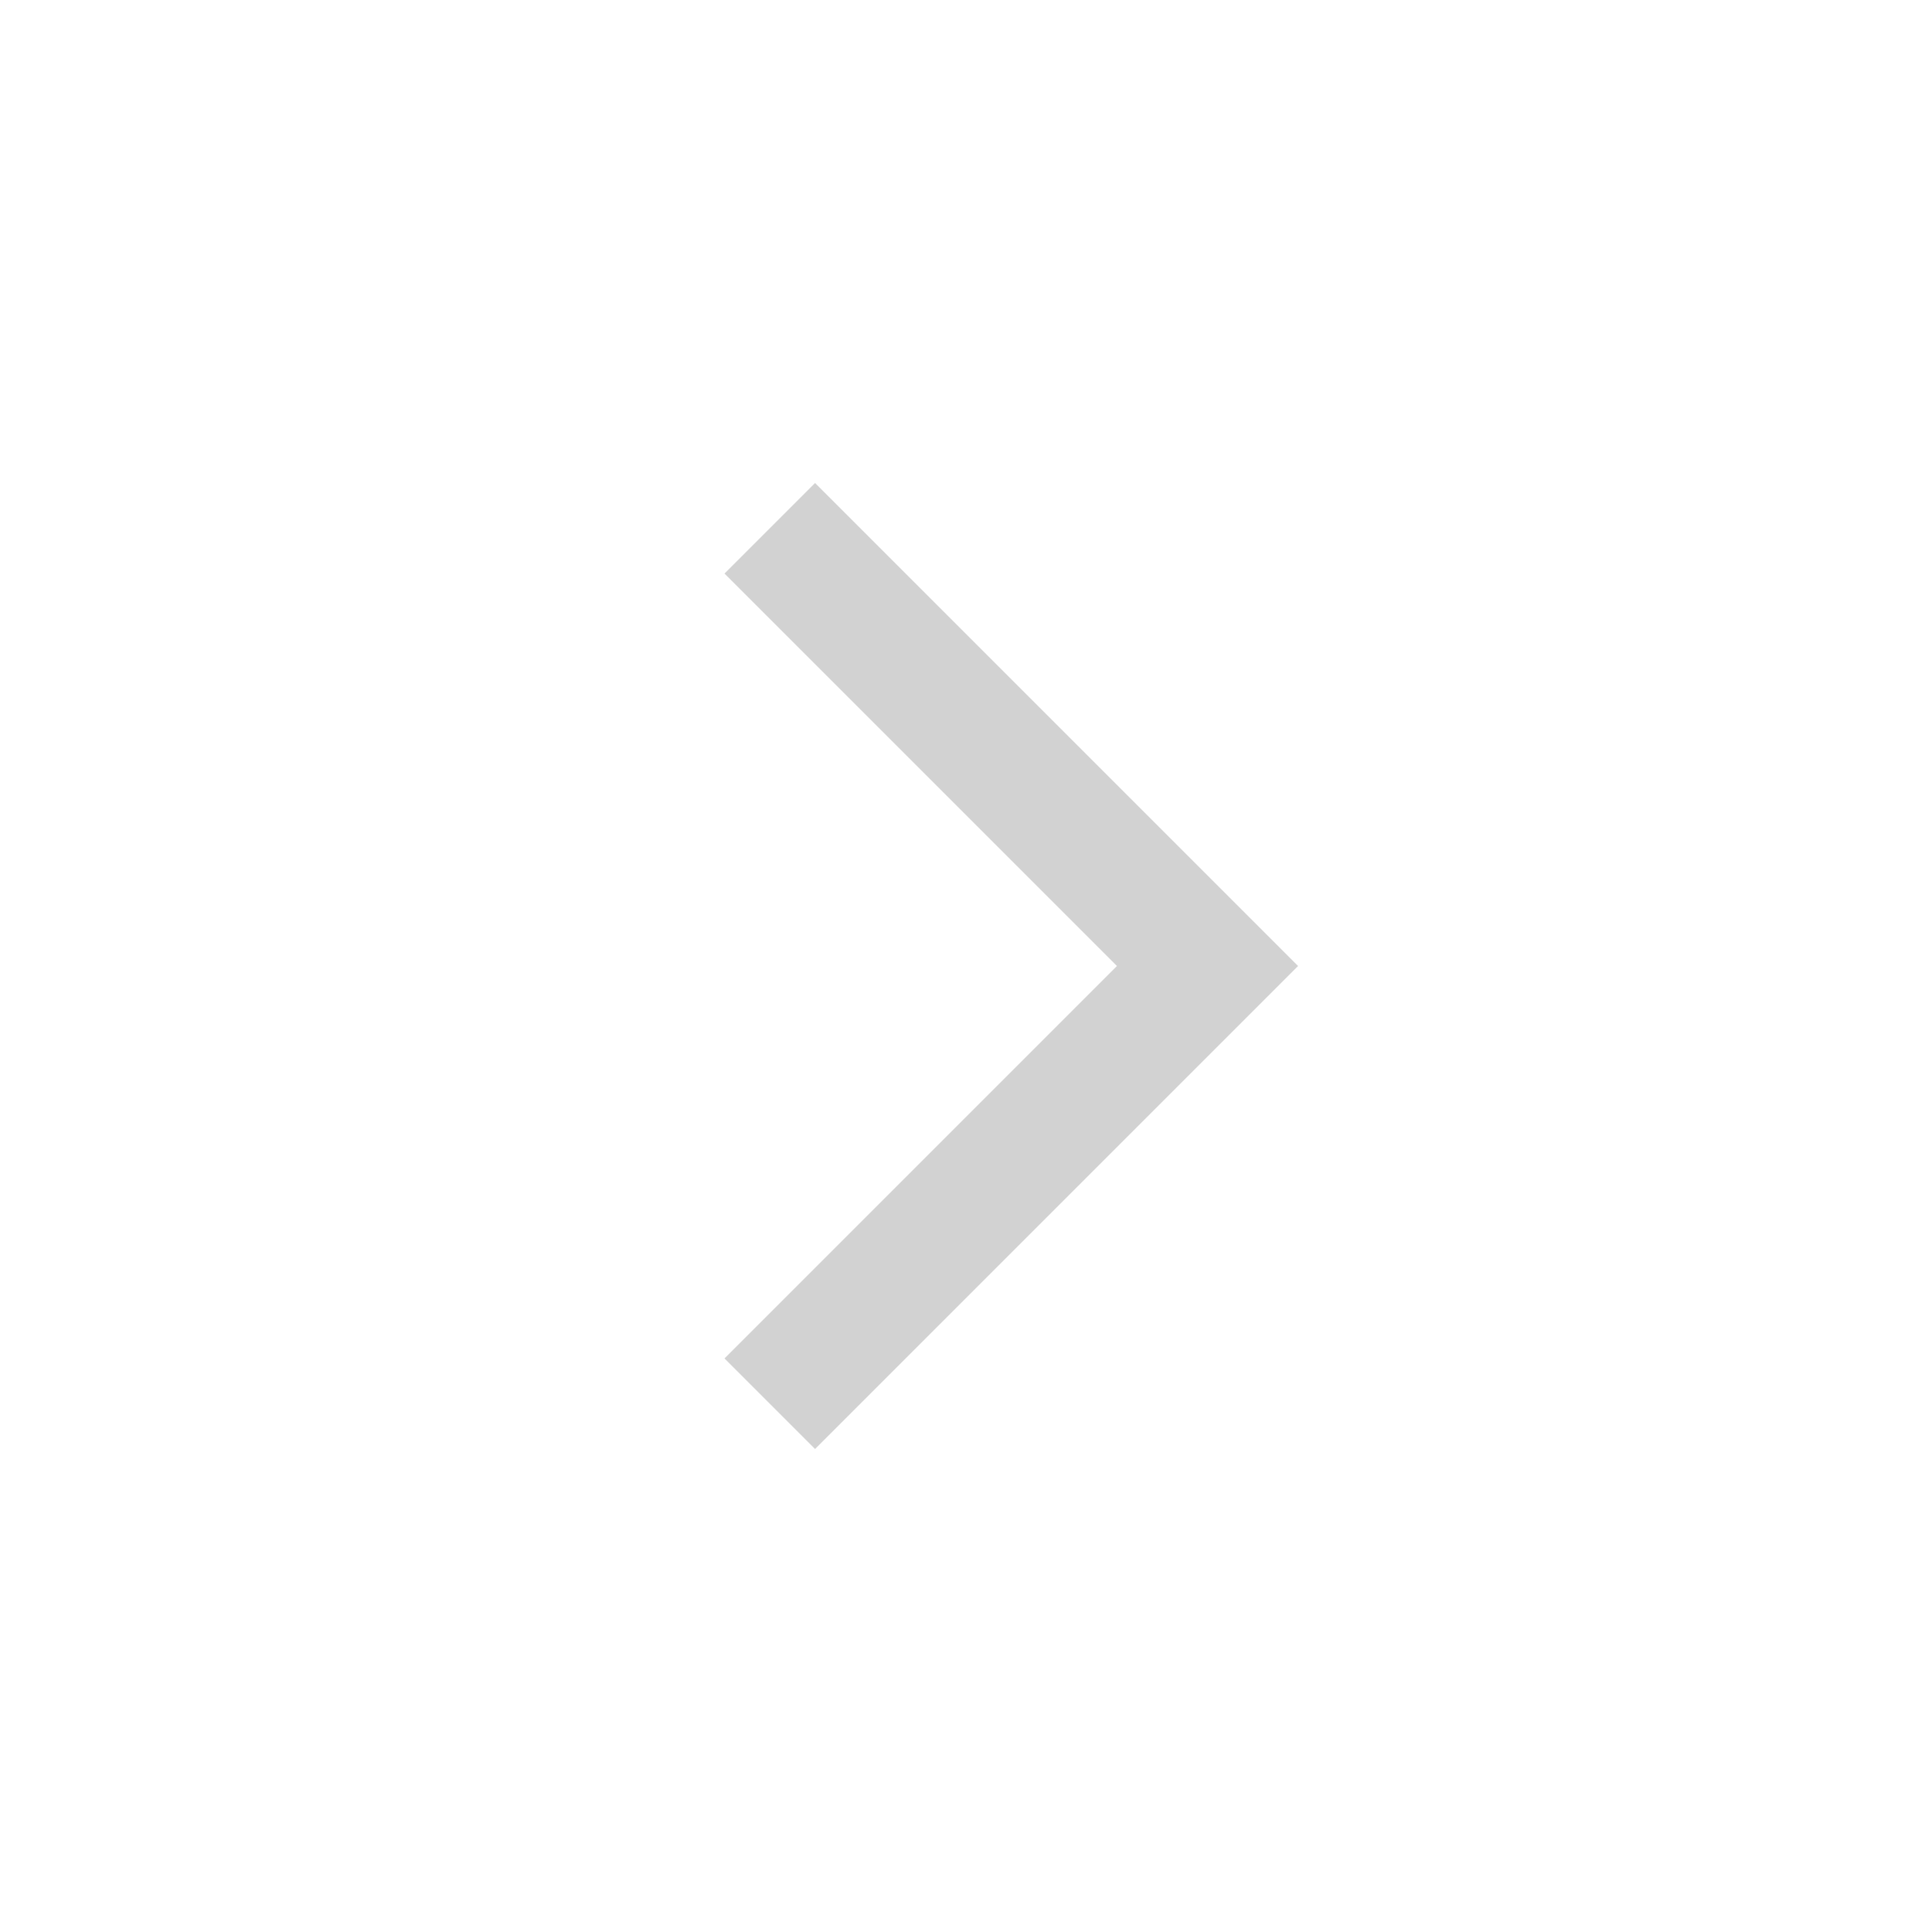
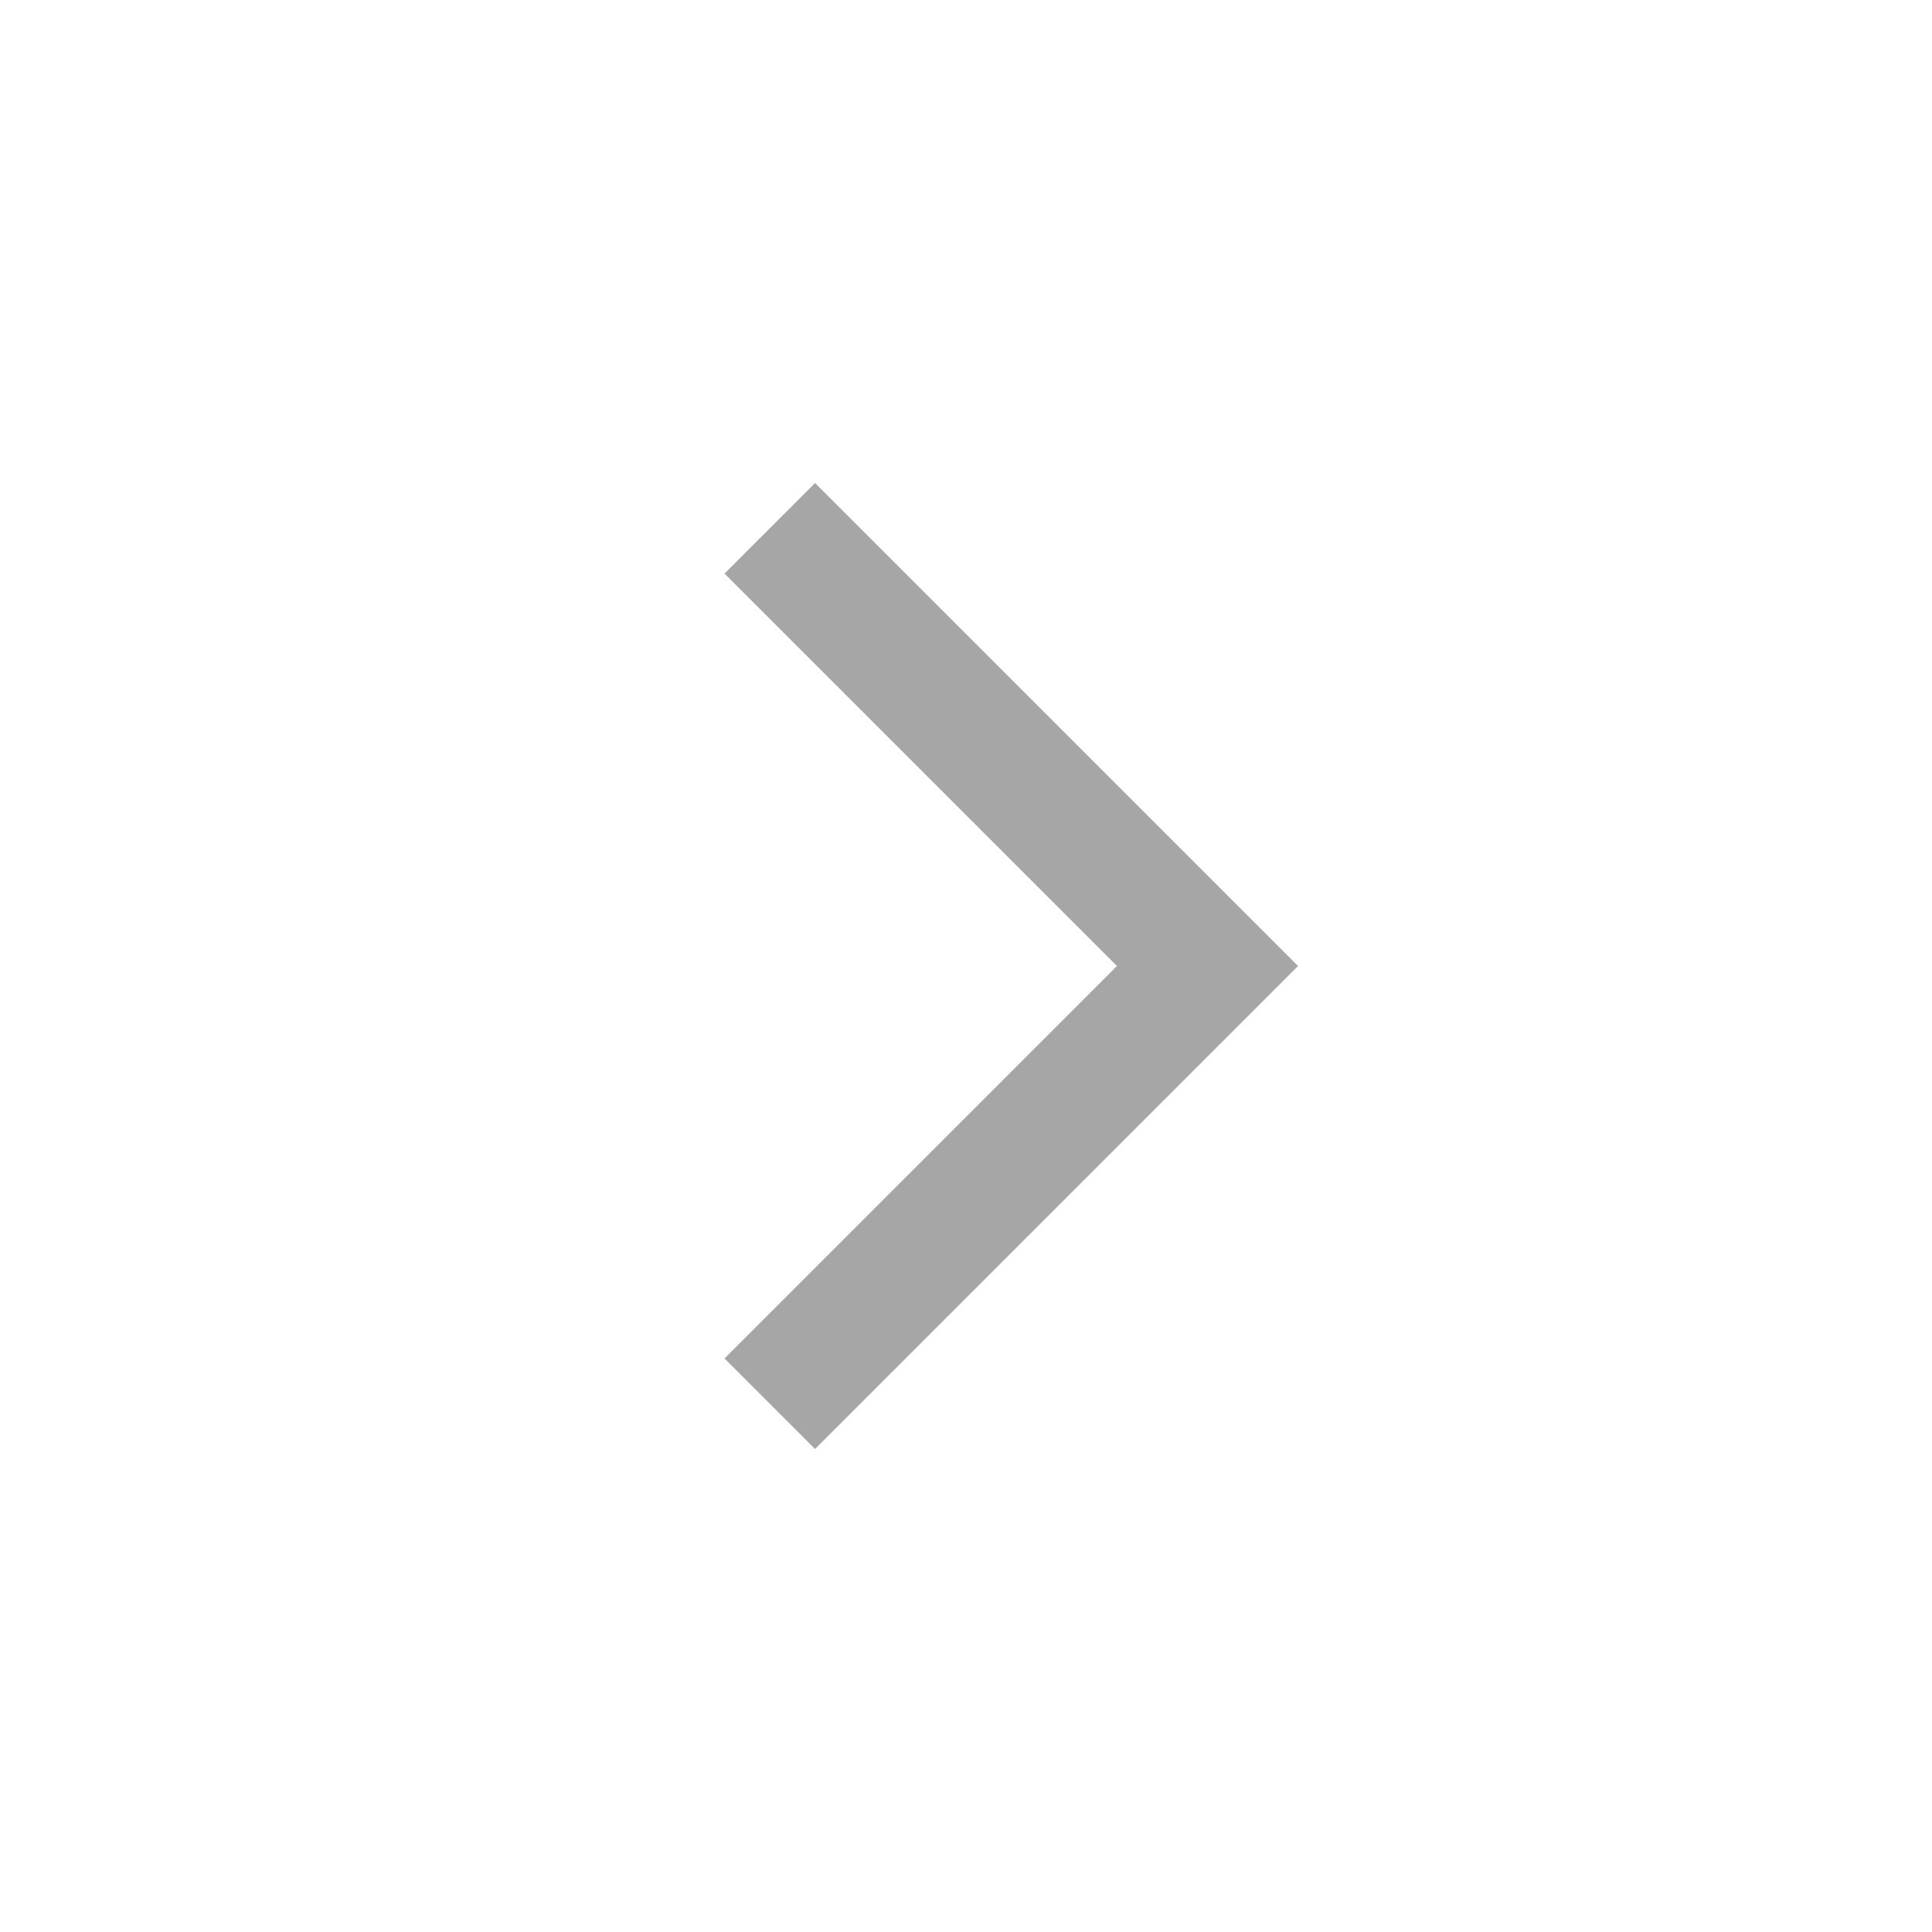
<svg xmlns="http://www.w3.org/2000/svg" width="32" height="32" viewBox="0 0 32 32" fill="none">
-   <path d="M13.5 8L21.5 16L13.5 24L12 22.5L18.5 16L12 9.5L13.5 8Z" fill="#808080" fill-opacity="0.35" />
+   <path d="M13.5 8L21.5 16L13.5 24L12 22.5L18.5 16L12 9.5L13.5 8Z" fill="currentColor" fill-opacity="0.35" />
</svg>
